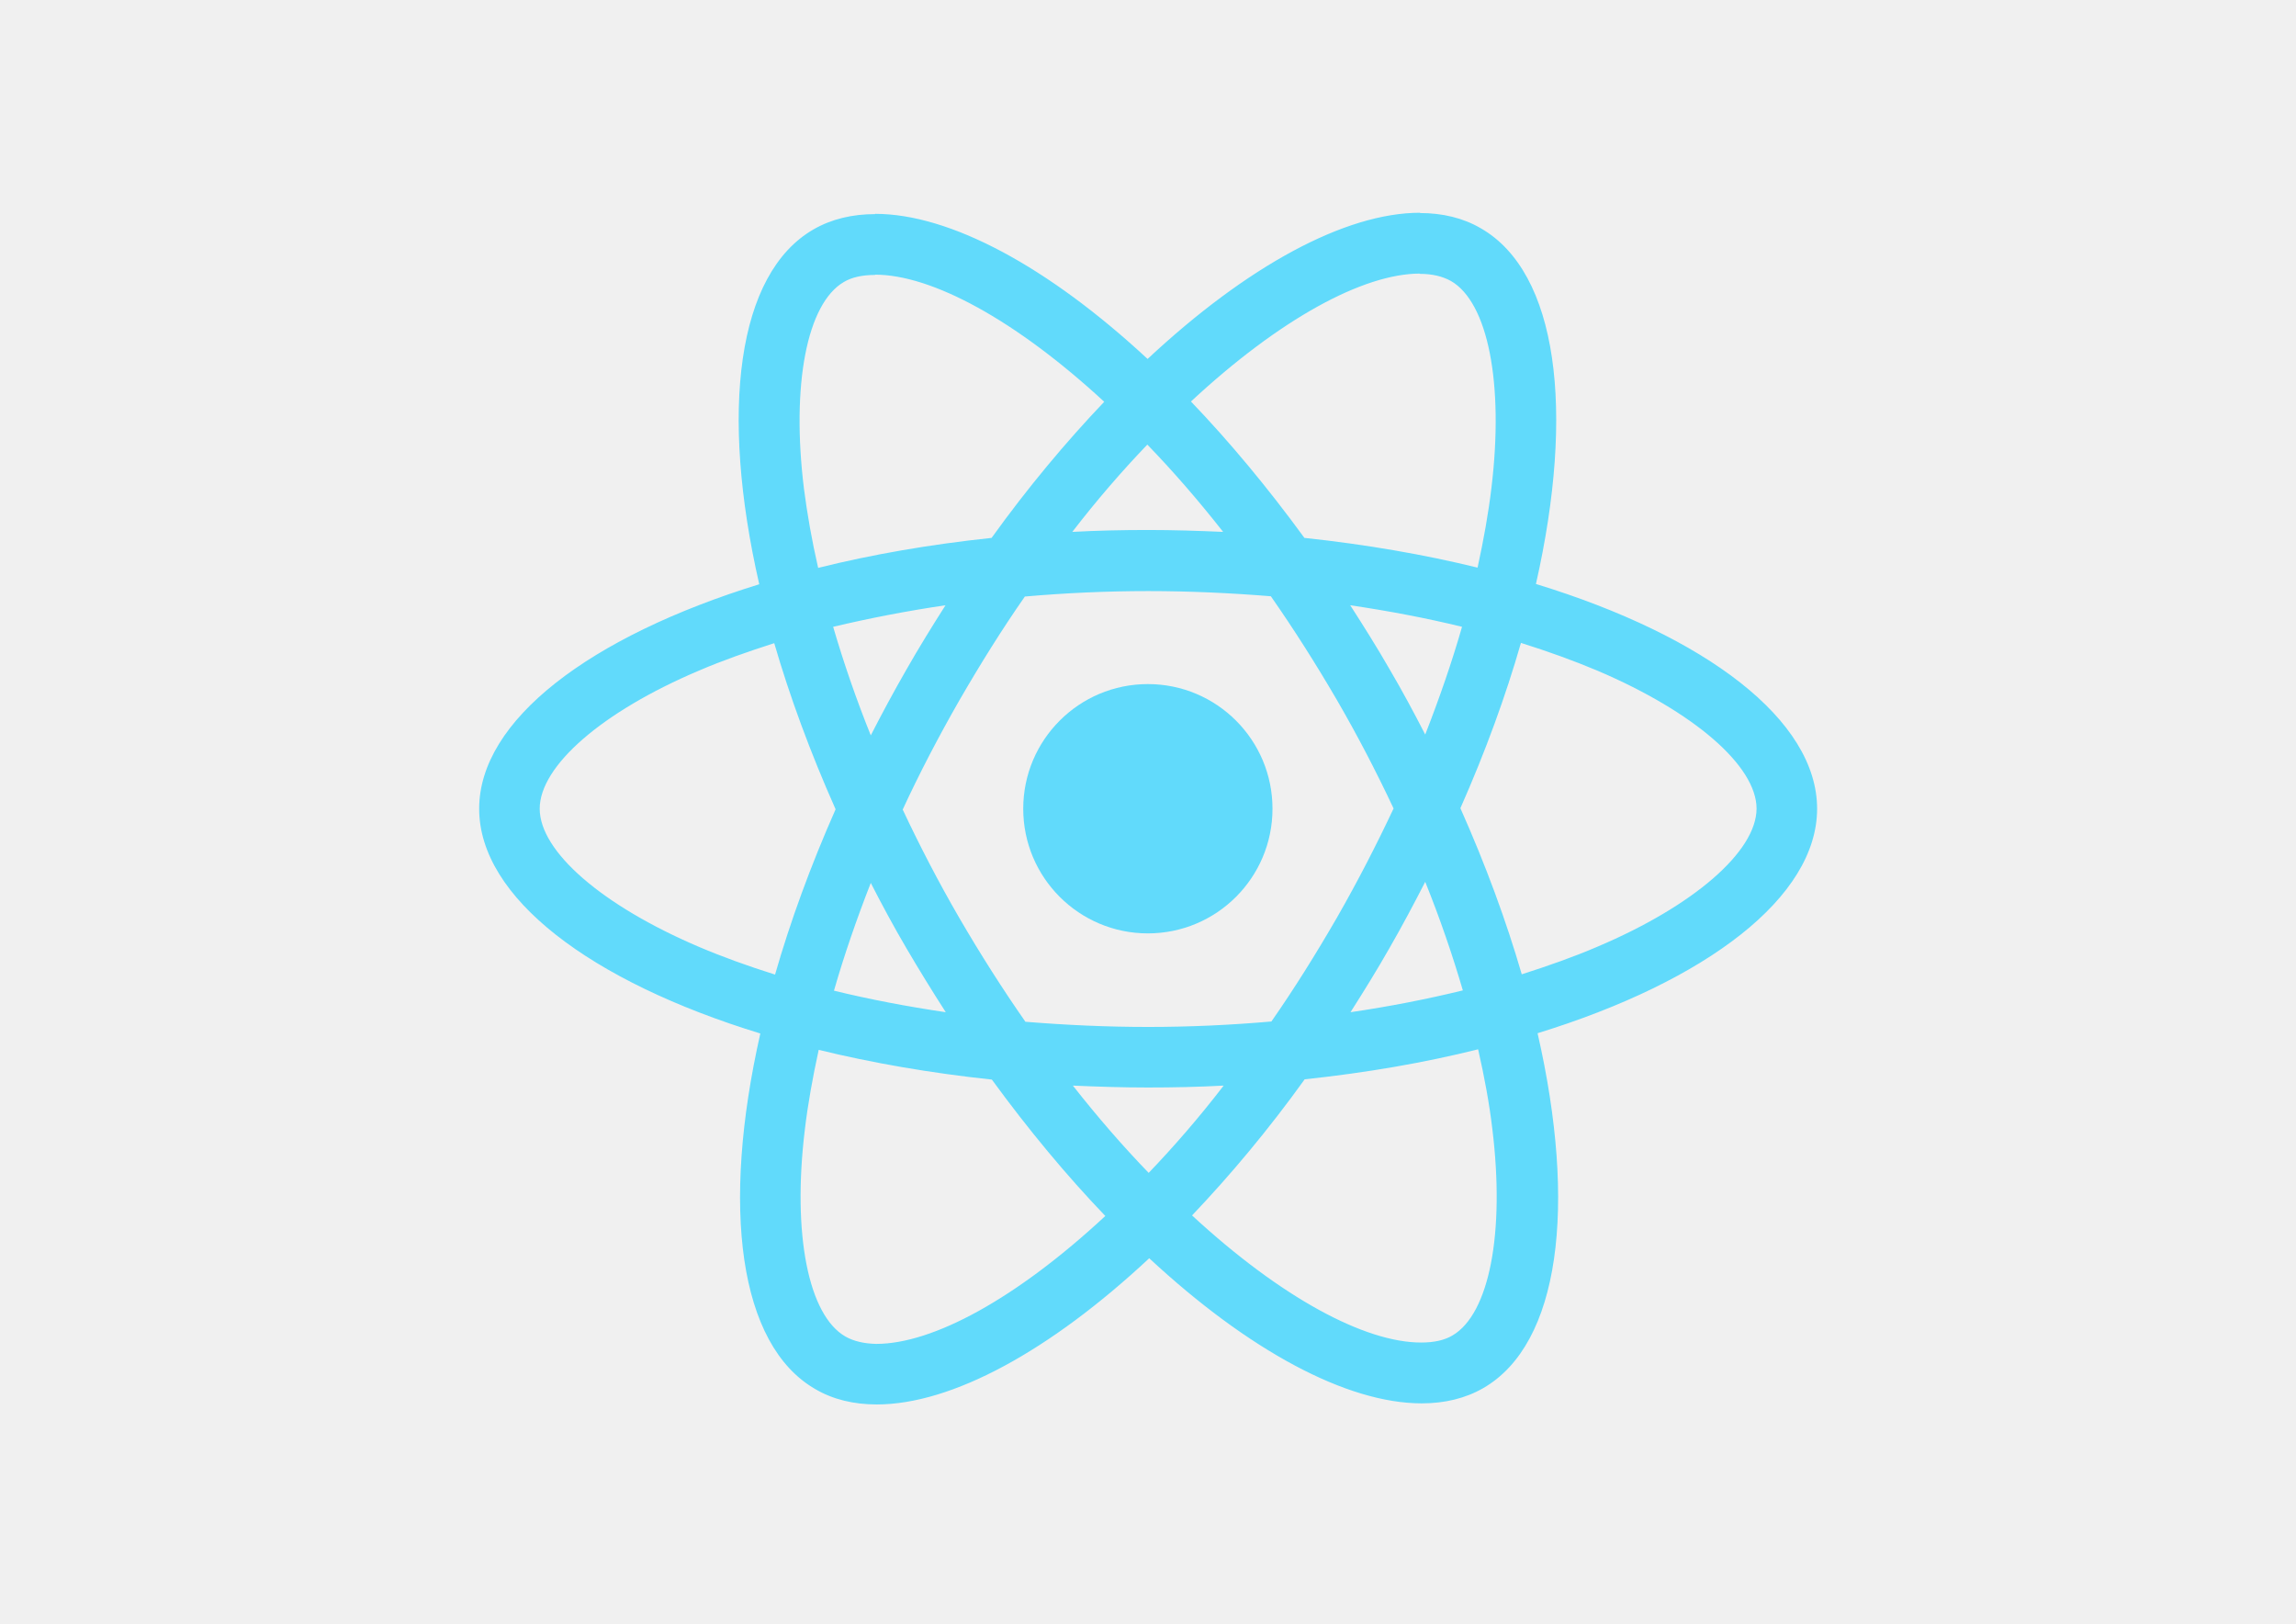
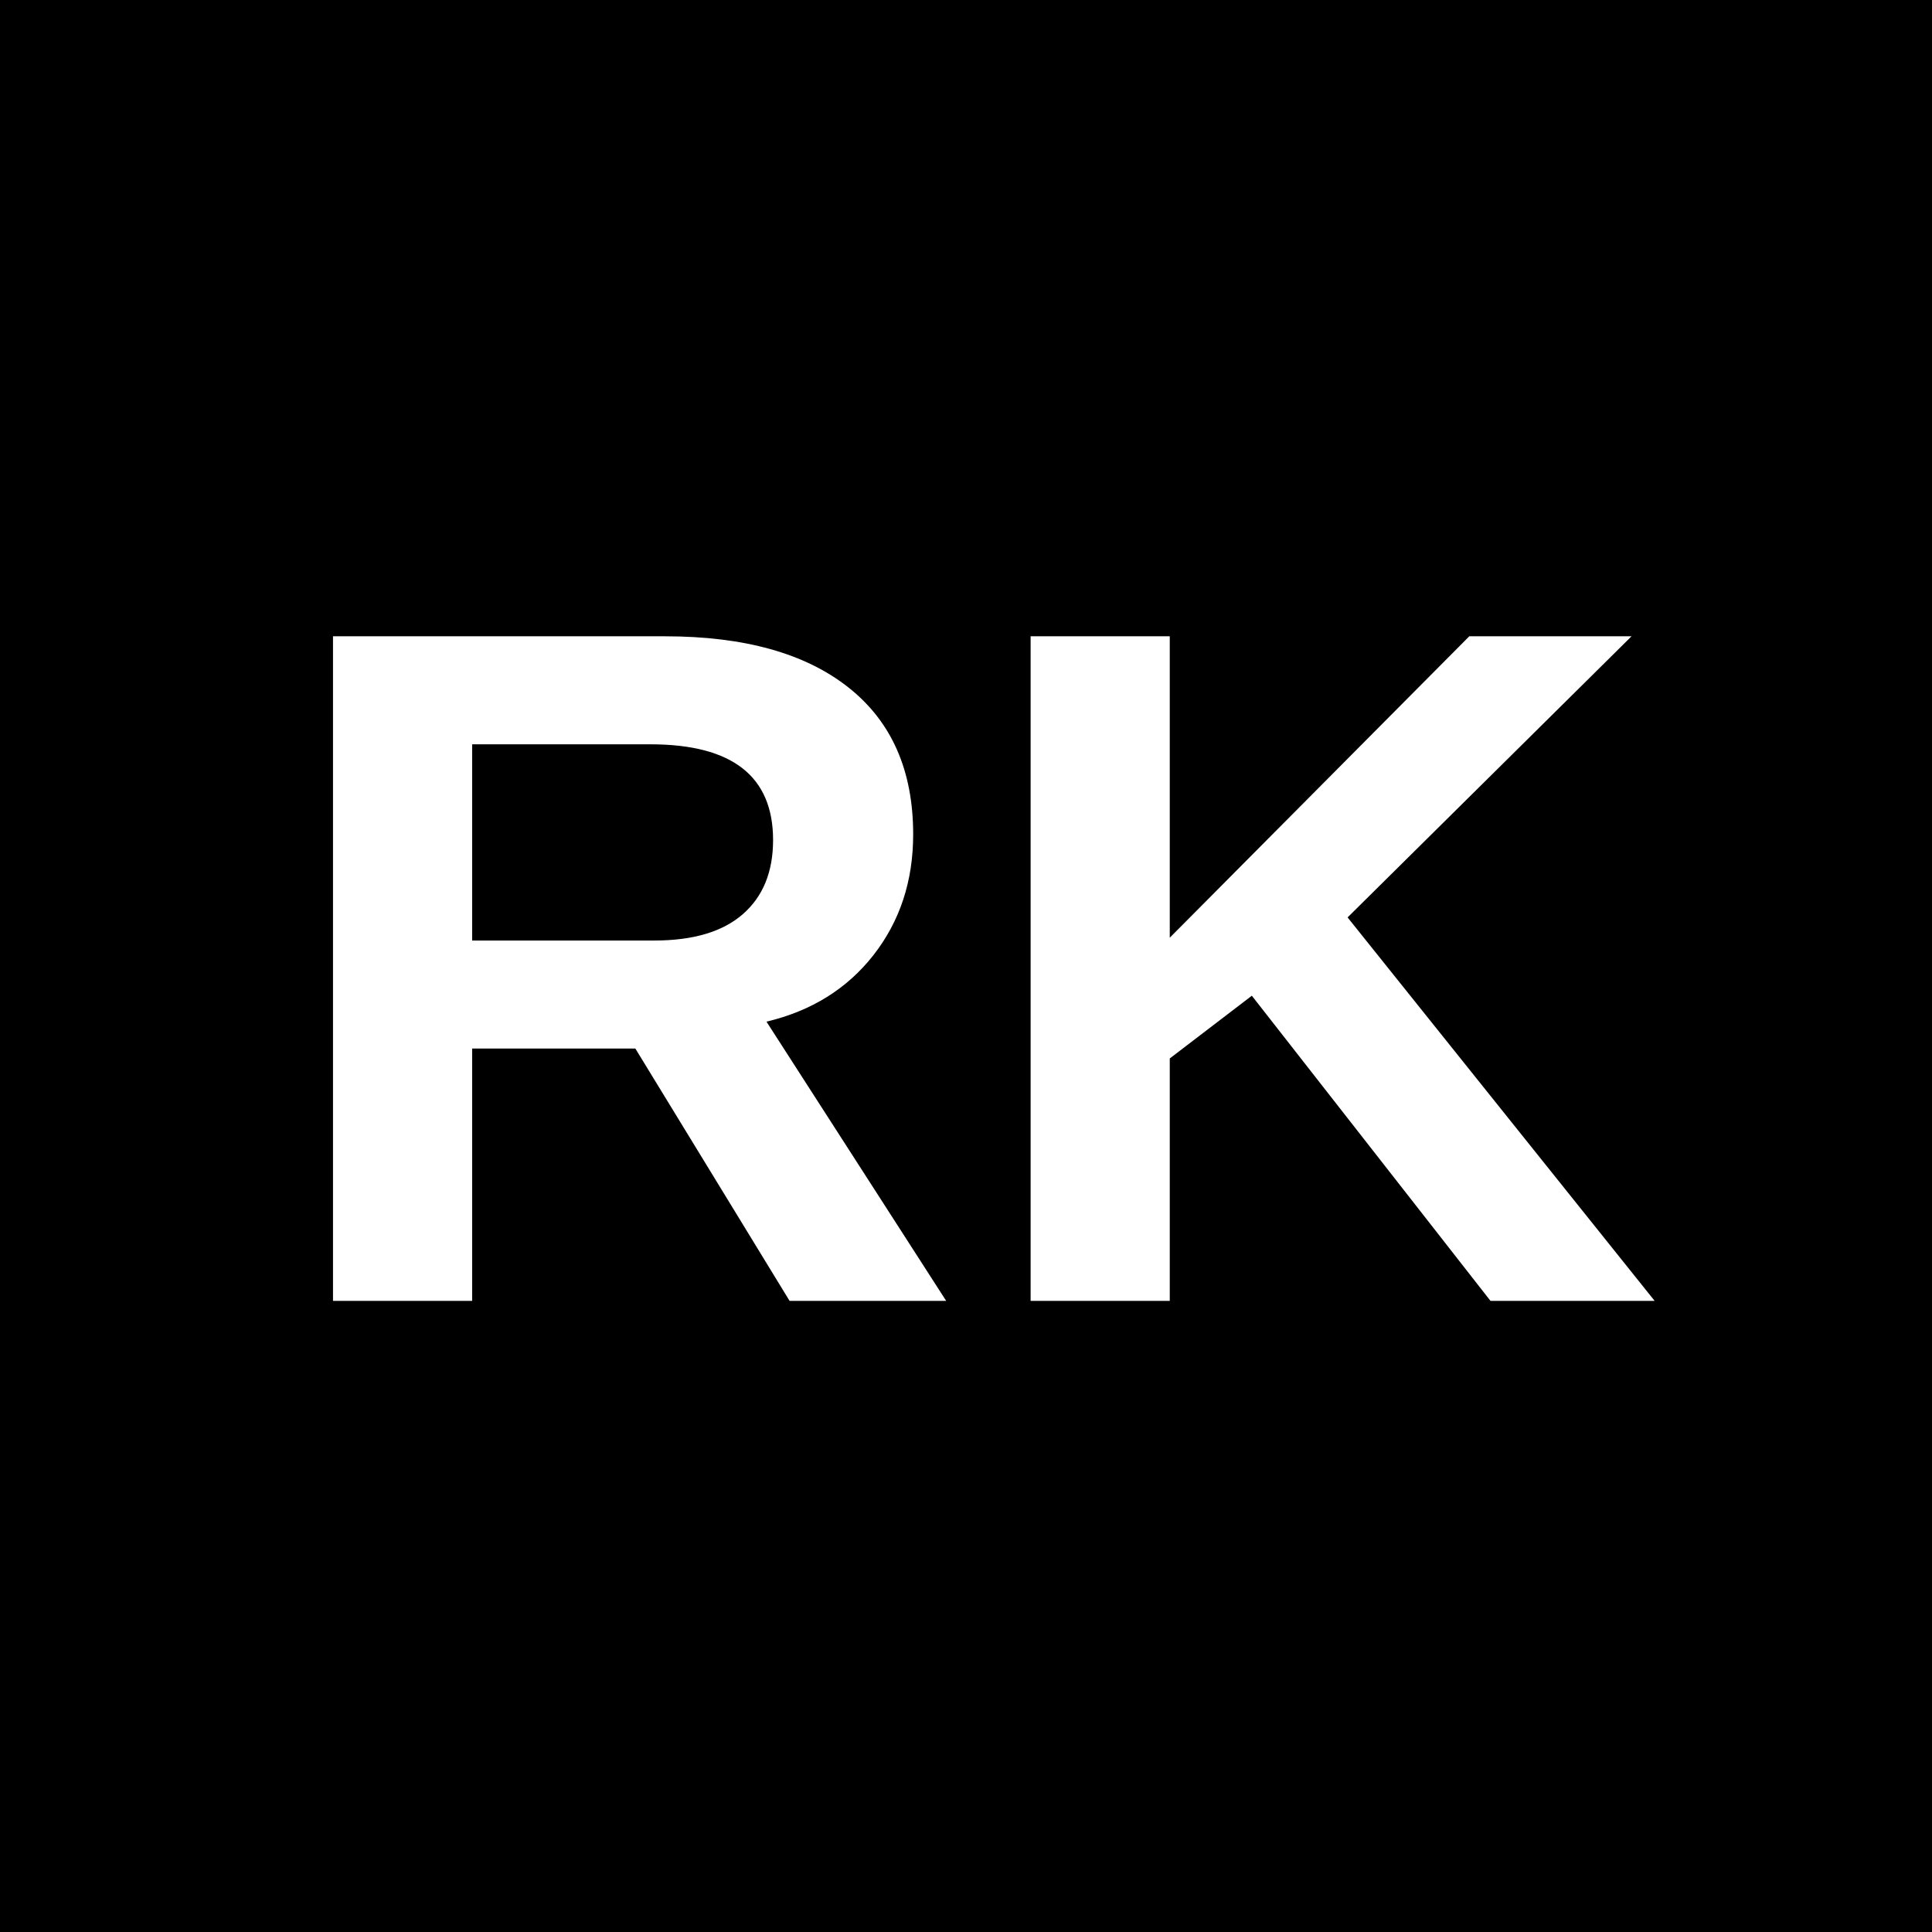
- <svg xmlns="http://www.w3.org/2000/svg" viewBox="0 0 841.9 595.3">
-   <g fill="#61DAFB">
-     <path d="M666.3 296.5c0-32.5-40.7-63.3-103.1-82.4 14.4-63.6 8-114.2-20.2-130.4-6.5-3.8-14.1-5.6-22.4-5.6v22.3c4.6 0 8.3.9 11.4 2.6 13.6 7.8 19.5 37.5 14.9 75.7-1.1 9.4-2.9 19.3-5.1 29.4-19.6-4.8-41-8.5-63.5-10.9-13.5-18.5-27.5-35.3-41.6-50 32.6-30.3 63.2-46.9 84-46.9V78c-27.5 0-63.5 19.6-99.9 53.6-36.4-33.8-72.4-53.2-99.9-53.2v22.3c20.7 0 51.4 16.5 84 46.6-14 14.7-28 31.4-41.3 49.9-22.6 2.4-44 6.1-63.6 11-2.3-10-4-19.7-5.2-29-4.7-38.2 1.1-67.9 14.6-75.8 3-1.8 6.9-2.6 11.5-2.6V78.5c-8.4 0-16 1.8-22.6 5.6-28.1 16.2-34.4 66.7-19.9 130.1-62.2 19.2-102.7 49.9-102.7 82.3 0 32.5 40.7 63.3 103.1 82.4-14.4 63.6-8 114.2 20.2 130.4 6.5 3.8 14.1 5.6 22.5 5.6 27.5 0 63.5-19.6 99.9-53.6 36.4 33.8 72.4 53.2 99.9 53.2 8.4 0 16-1.8 22.6-5.6 28.1-16.2 34.4-66.7 19.9-130.1 62-19.1 102.5-49.9 102.5-82.3zm-130.2-66.7c-3.7 12.9-8.3 26.2-13.5 39.5-4.1-8-8.4-16-13.1-24-4.6-8-9.5-15.8-14.4-23.4 14.2 2.1 27.9 4.7 41 7.9zm-45.8 106.5c-7.8 13.5-15.8 26.3-24.1 38.2-14.9 1.3-30 2-45.2 2-15.1 0-30.2-.7-45-1.9-8.3-11.9-16.4-24.6-24.2-38-7.6-13.1-14.5-26.4-20.8-39.8 6.2-13.4 13.2-26.8 20.7-39.9 7.8-13.5 15.8-26.3 24.1-38.2 14.9-1.3 30-2 45.2-2 15.1 0 30.2.7 45 1.9 8.3 11.9 16.4 24.6 24.2 38 7.6 13.1 14.5 26.4 20.8 39.8-6.3 13.4-13.2 26.8-20.7 39.9zm32.3-13c5.4 13.4 10 26.8 13.8 39.8-13.1 3.2-26.9 5.9-41.2 8 4.9-7.7 9.8-15.6 14.4-23.7 4.6-8 8.9-16.1 13-24.1zM421.2 430c-9.3-9.6-18.6-20.3-27.8-32 9 .4 18.2.7 27.5.7 9.4 0 18.7-.2 27.8-.7-9 11.7-18.3 22.4-27.5 32zm-74.4-58.9c-14.2-2.1-27.9-4.7-41-7.9 3.7-12.9 8.3-26.2 13.5-39.5 4.1 8 8.4 16 13.1 24 4.7 8 9.5 15.8 14.4 23.4zM420.7 163c9.3 9.6 18.6 20.3 27.8 32-9-.4-18.2-.7-27.5-.7-9.4 0-18.7.2-27.8.7 9-11.7 18.3-22.4 27.5-32zm-74 58.9c-4.9 7.7-9.8 15.6-14.4 23.7-4.6 8-8.9 16-13 24-5.4-13.4-10-26.8-13.8-39.8 13.1-3.1 26.9-5.8 41.2-7.9zm-90.5 125.2c-35.4-15.1-58.3-34.9-58.3-50.6 0-15.7 22.9-35.6 58.3-50.6 8.6-3.7 18-7 27.7-10.1 5.7 19.6 13.2 40 22.5 60.9-9.2 20.8-16.6 41.1-22.2 60.6-9.9-3.1-19.3-6.5-28-10.2zM310 490c-13.6-7.8-19.5-37.5-14.9-75.7 1.1-9.4 2.9-19.3 5.1-29.4 19.6 4.8 41 8.5 63.5 10.9 13.5 18.5 27.5 35.3 41.6 50-32.6 30.3-63.2 46.9-84 46.9-4.5-.1-8.3-1-11.3-2.7zm237.2-76.2c4.7 38.2-1.1 67.9-14.6 75.8-3 1.8-6.9 2.6-11.5 2.6-20.7 0-51.4-16.5-84-46.6 14-14.7 28-31.4 41.3-49.9 22.6-2.4 44-6.1 63.6-11 2.3 10.1 4.1 19.8 5.2 29.1zm38.5-66.7c-8.6 3.7-18 7-27.7 10.1-5.7-19.6-13.2-40-22.5-60.9 9.2-20.8 16.6-41.1 22.2-60.6 9.9 3.1 19.3 6.5 28.1 10.2 35.4 15.1 58.3 34.9 58.3 50.6-.1 15.7-23 35.6-58.4 50.6zM320.8 78.4z" />
-     <circle cx="420.9" cy="296.5" r="45.7" />
-     <path d="M520.5 78.1z" />
-   </g>
+ <svg xmlns="http://www.w3.org/2000/svg" width="192" height="192" viewBox="0 0 192 192">
+   <rect width="192" height="192" fill="black" />
+   <text x="50%" y="50%" text-anchor="middle" dominant-baseline="central" font-size="96" fill="white" font-family="Arial, sans-serif" font-weight="bold">RK</text>
</svg>
